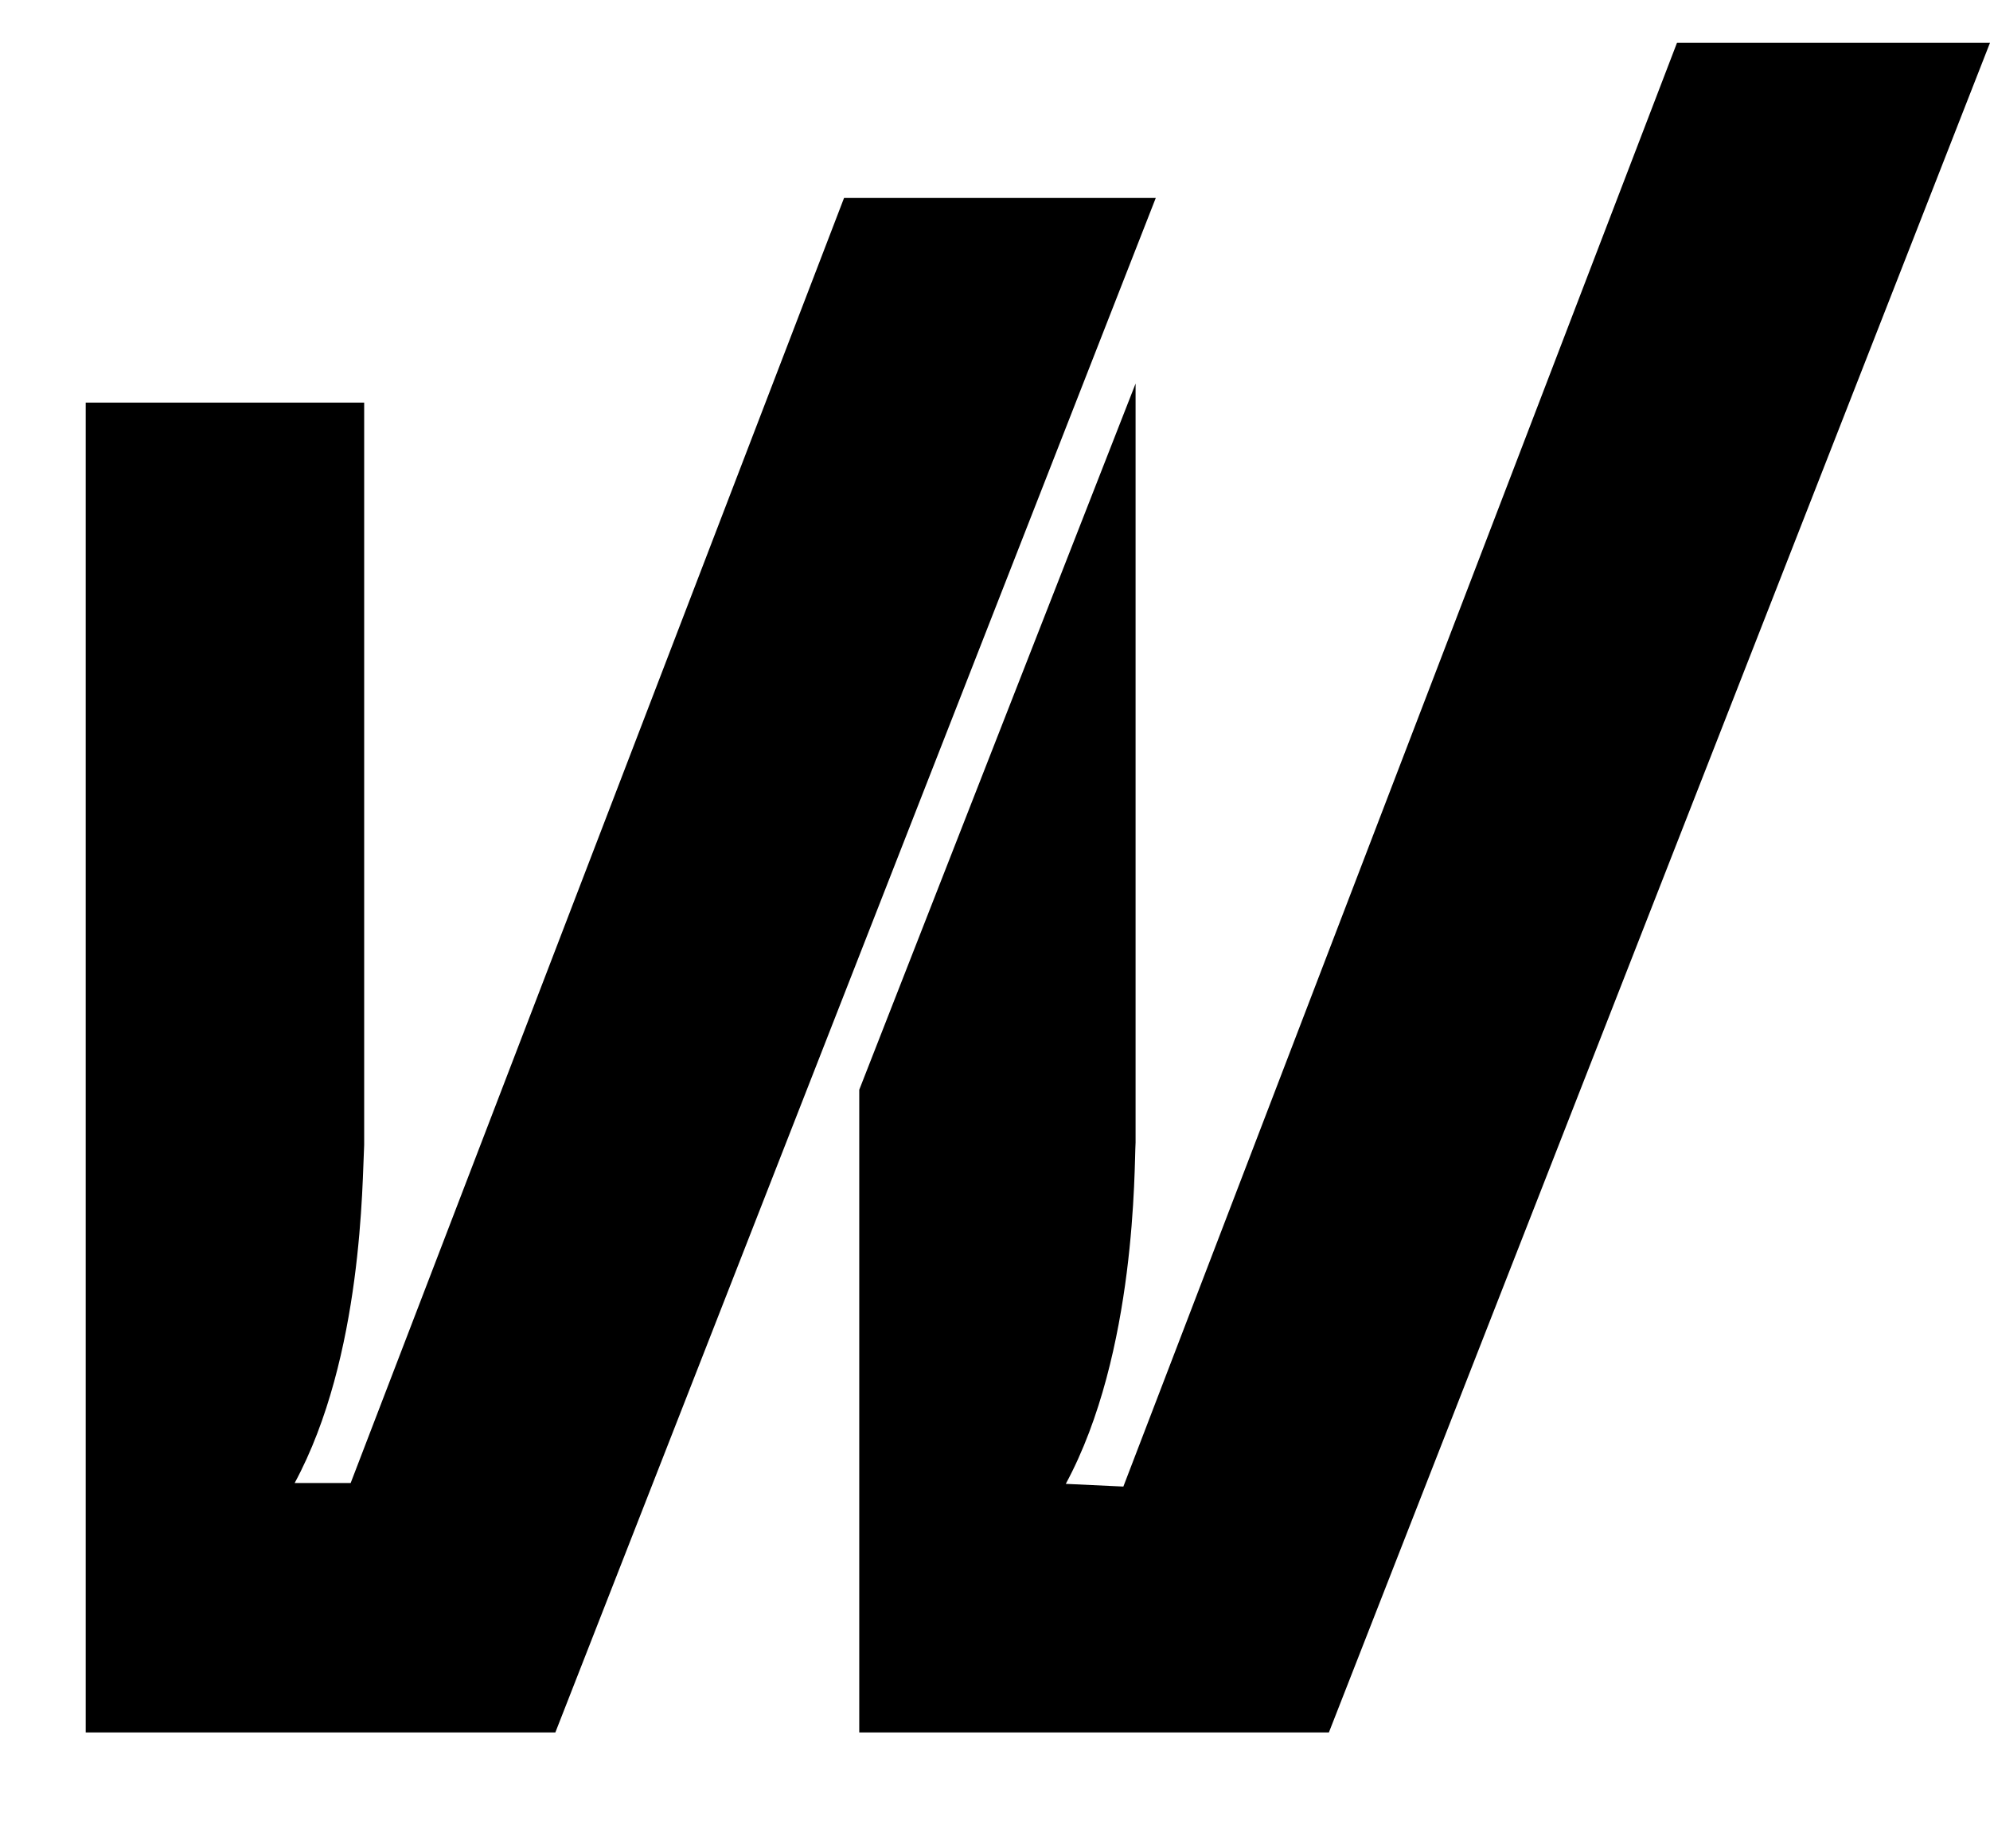
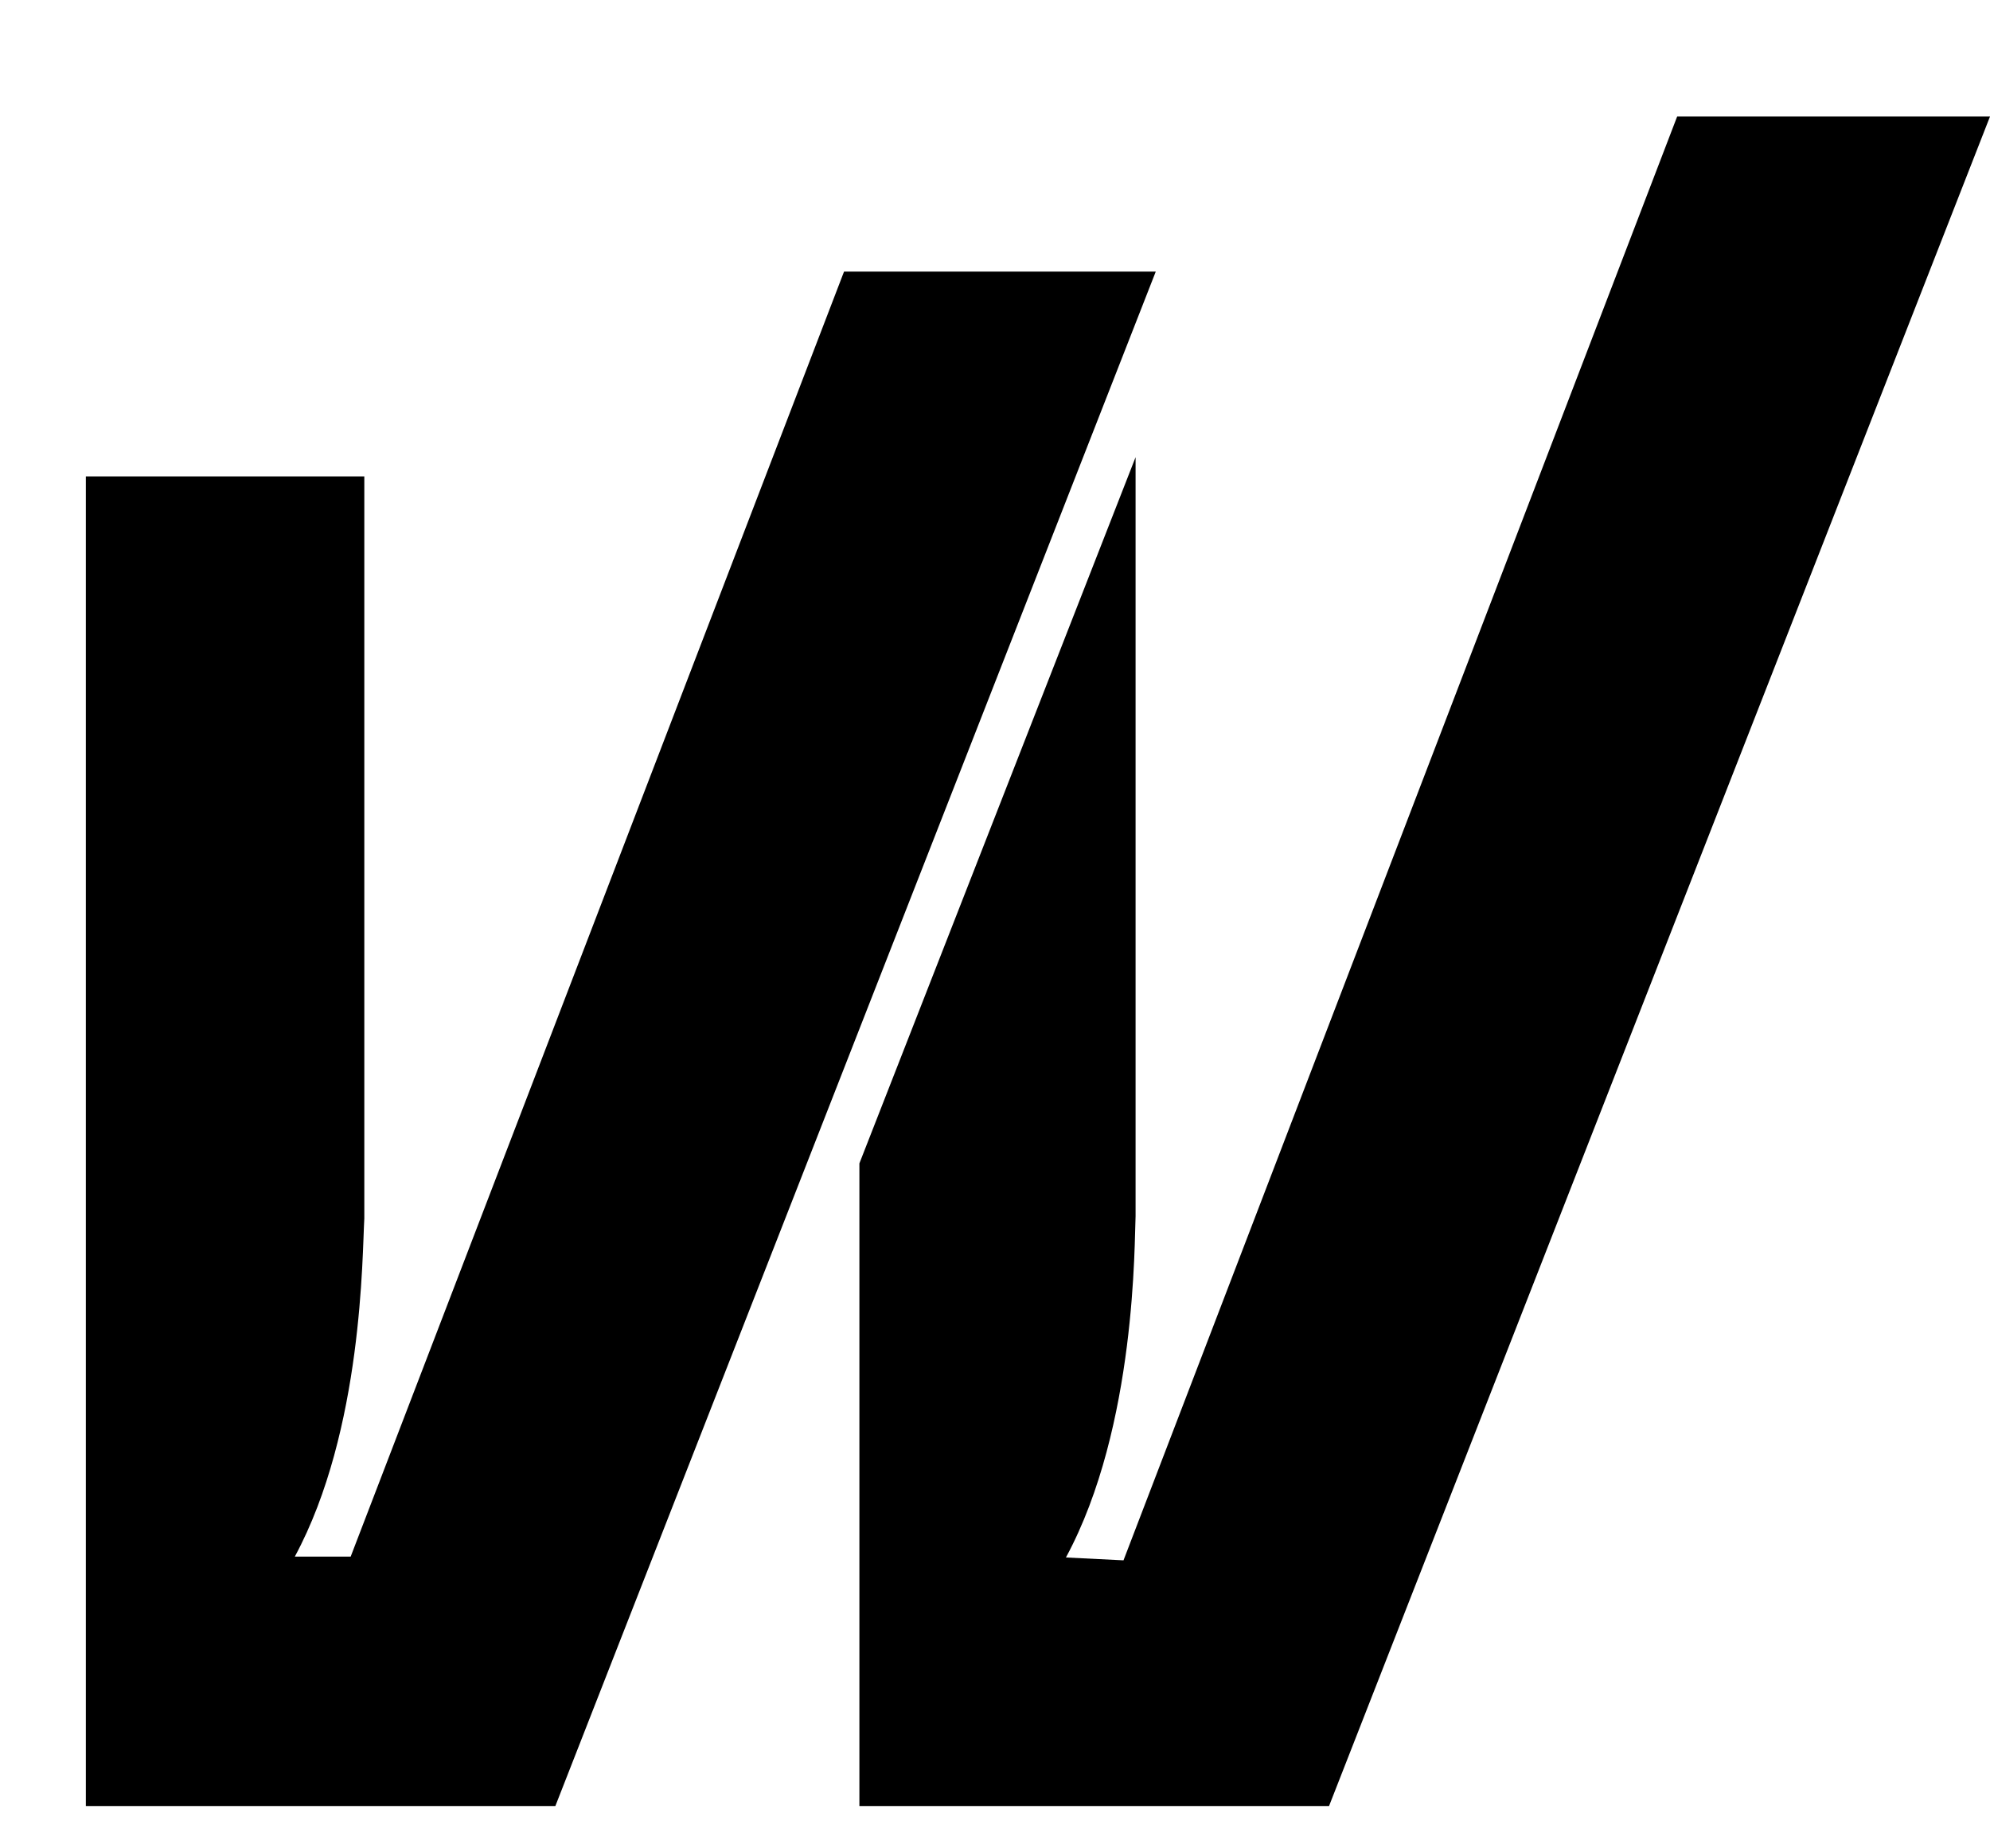
<svg xmlns="http://www.w3.org/2000/svg" width="14" height="13" viewBox="0 0 14 13" fill="none">
-   <path d="M7.903 10.46L7.498 10.441C7.997 9.517 7.979 8.201 7.989 8.039V2.699L6.045 7.668V12.19H9.349L14 0.301H11.798L7.903 10.46Z" fill="black" />
-   <path d="M2.467 10.435H2.073C2.554 9.545 2.548 8.305 2.562 8.056V2.833H0.603V12.19H3.907L8.131 1.393H5.938L2.467 10.435Z" fill="black" />
+   <path d="M7.904 10.979L7.499 10.959C7.998 10.036 7.98 8.719 7.989 8.557V3.217L6.046 8.186V12.708H9.35L14 0.82H11.799L7.904 10.979Z" fill="black" />
+   <path d="M2.467 10.953H2.074C2.554 10.063 2.548 8.823 2.563 8.574V3.352H0.604V12.708H3.907L8.131 1.911H5.938L2.467 10.953Z" fill="black" />
</svg>
